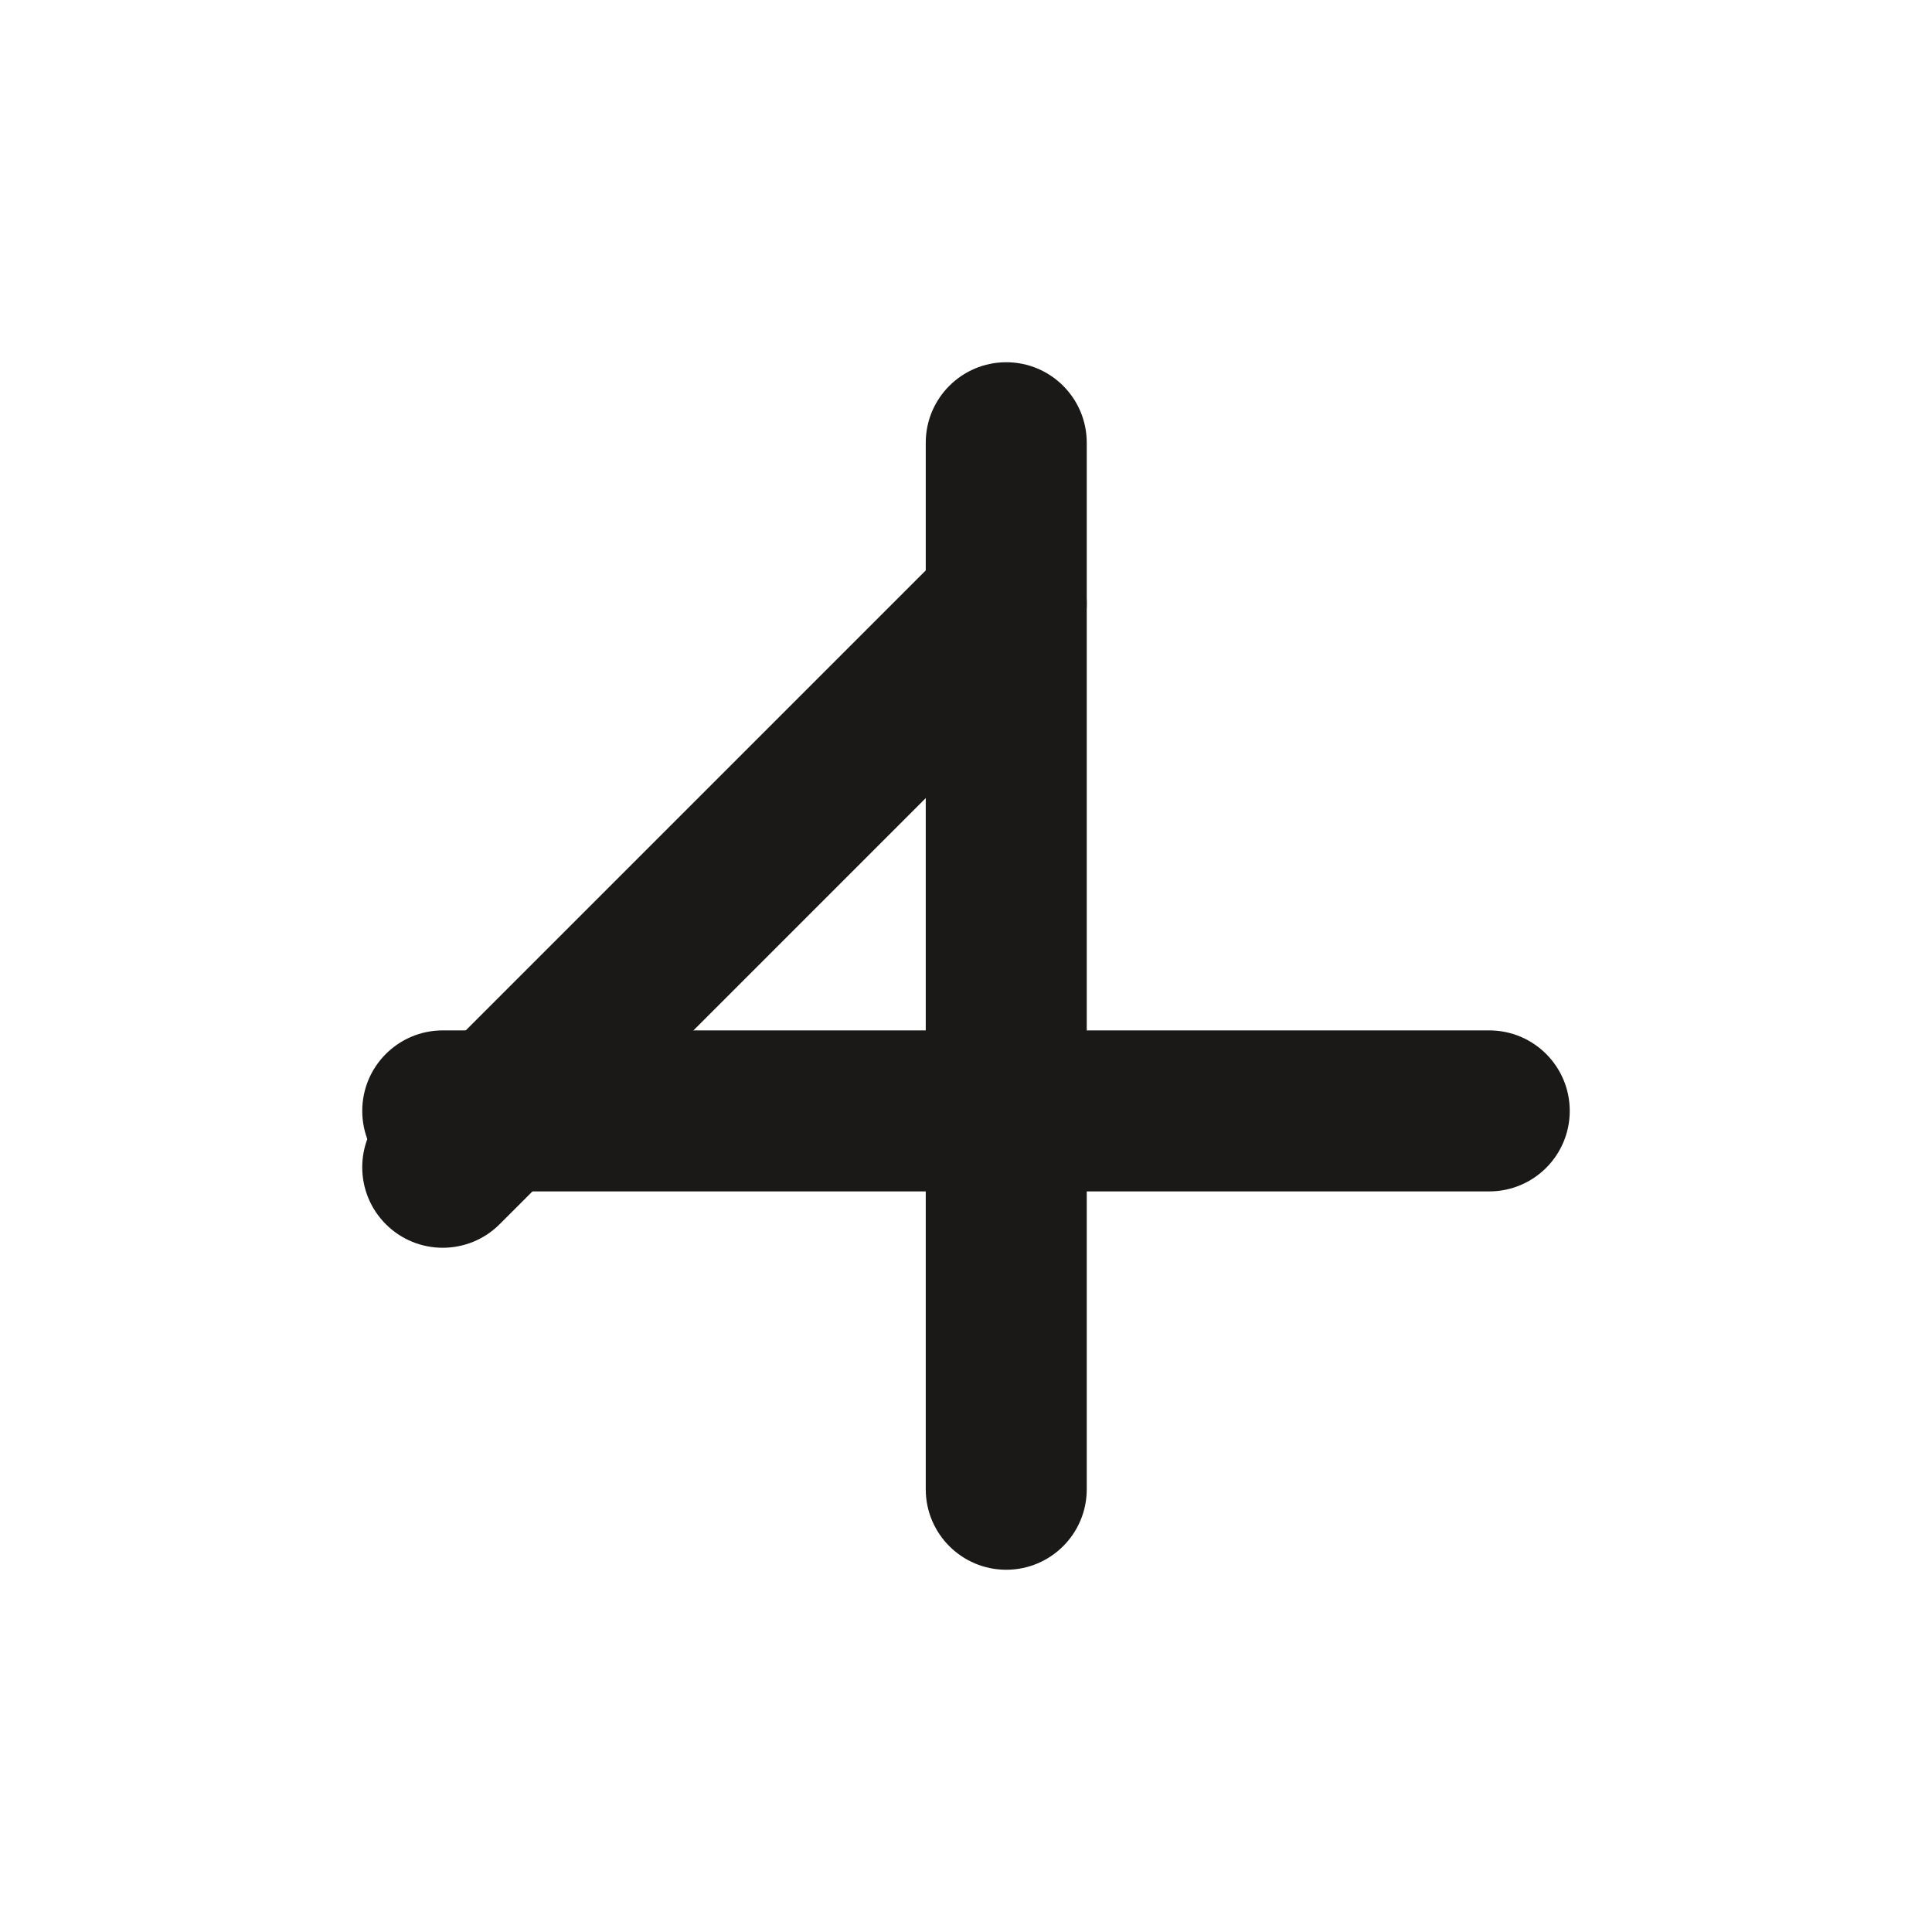
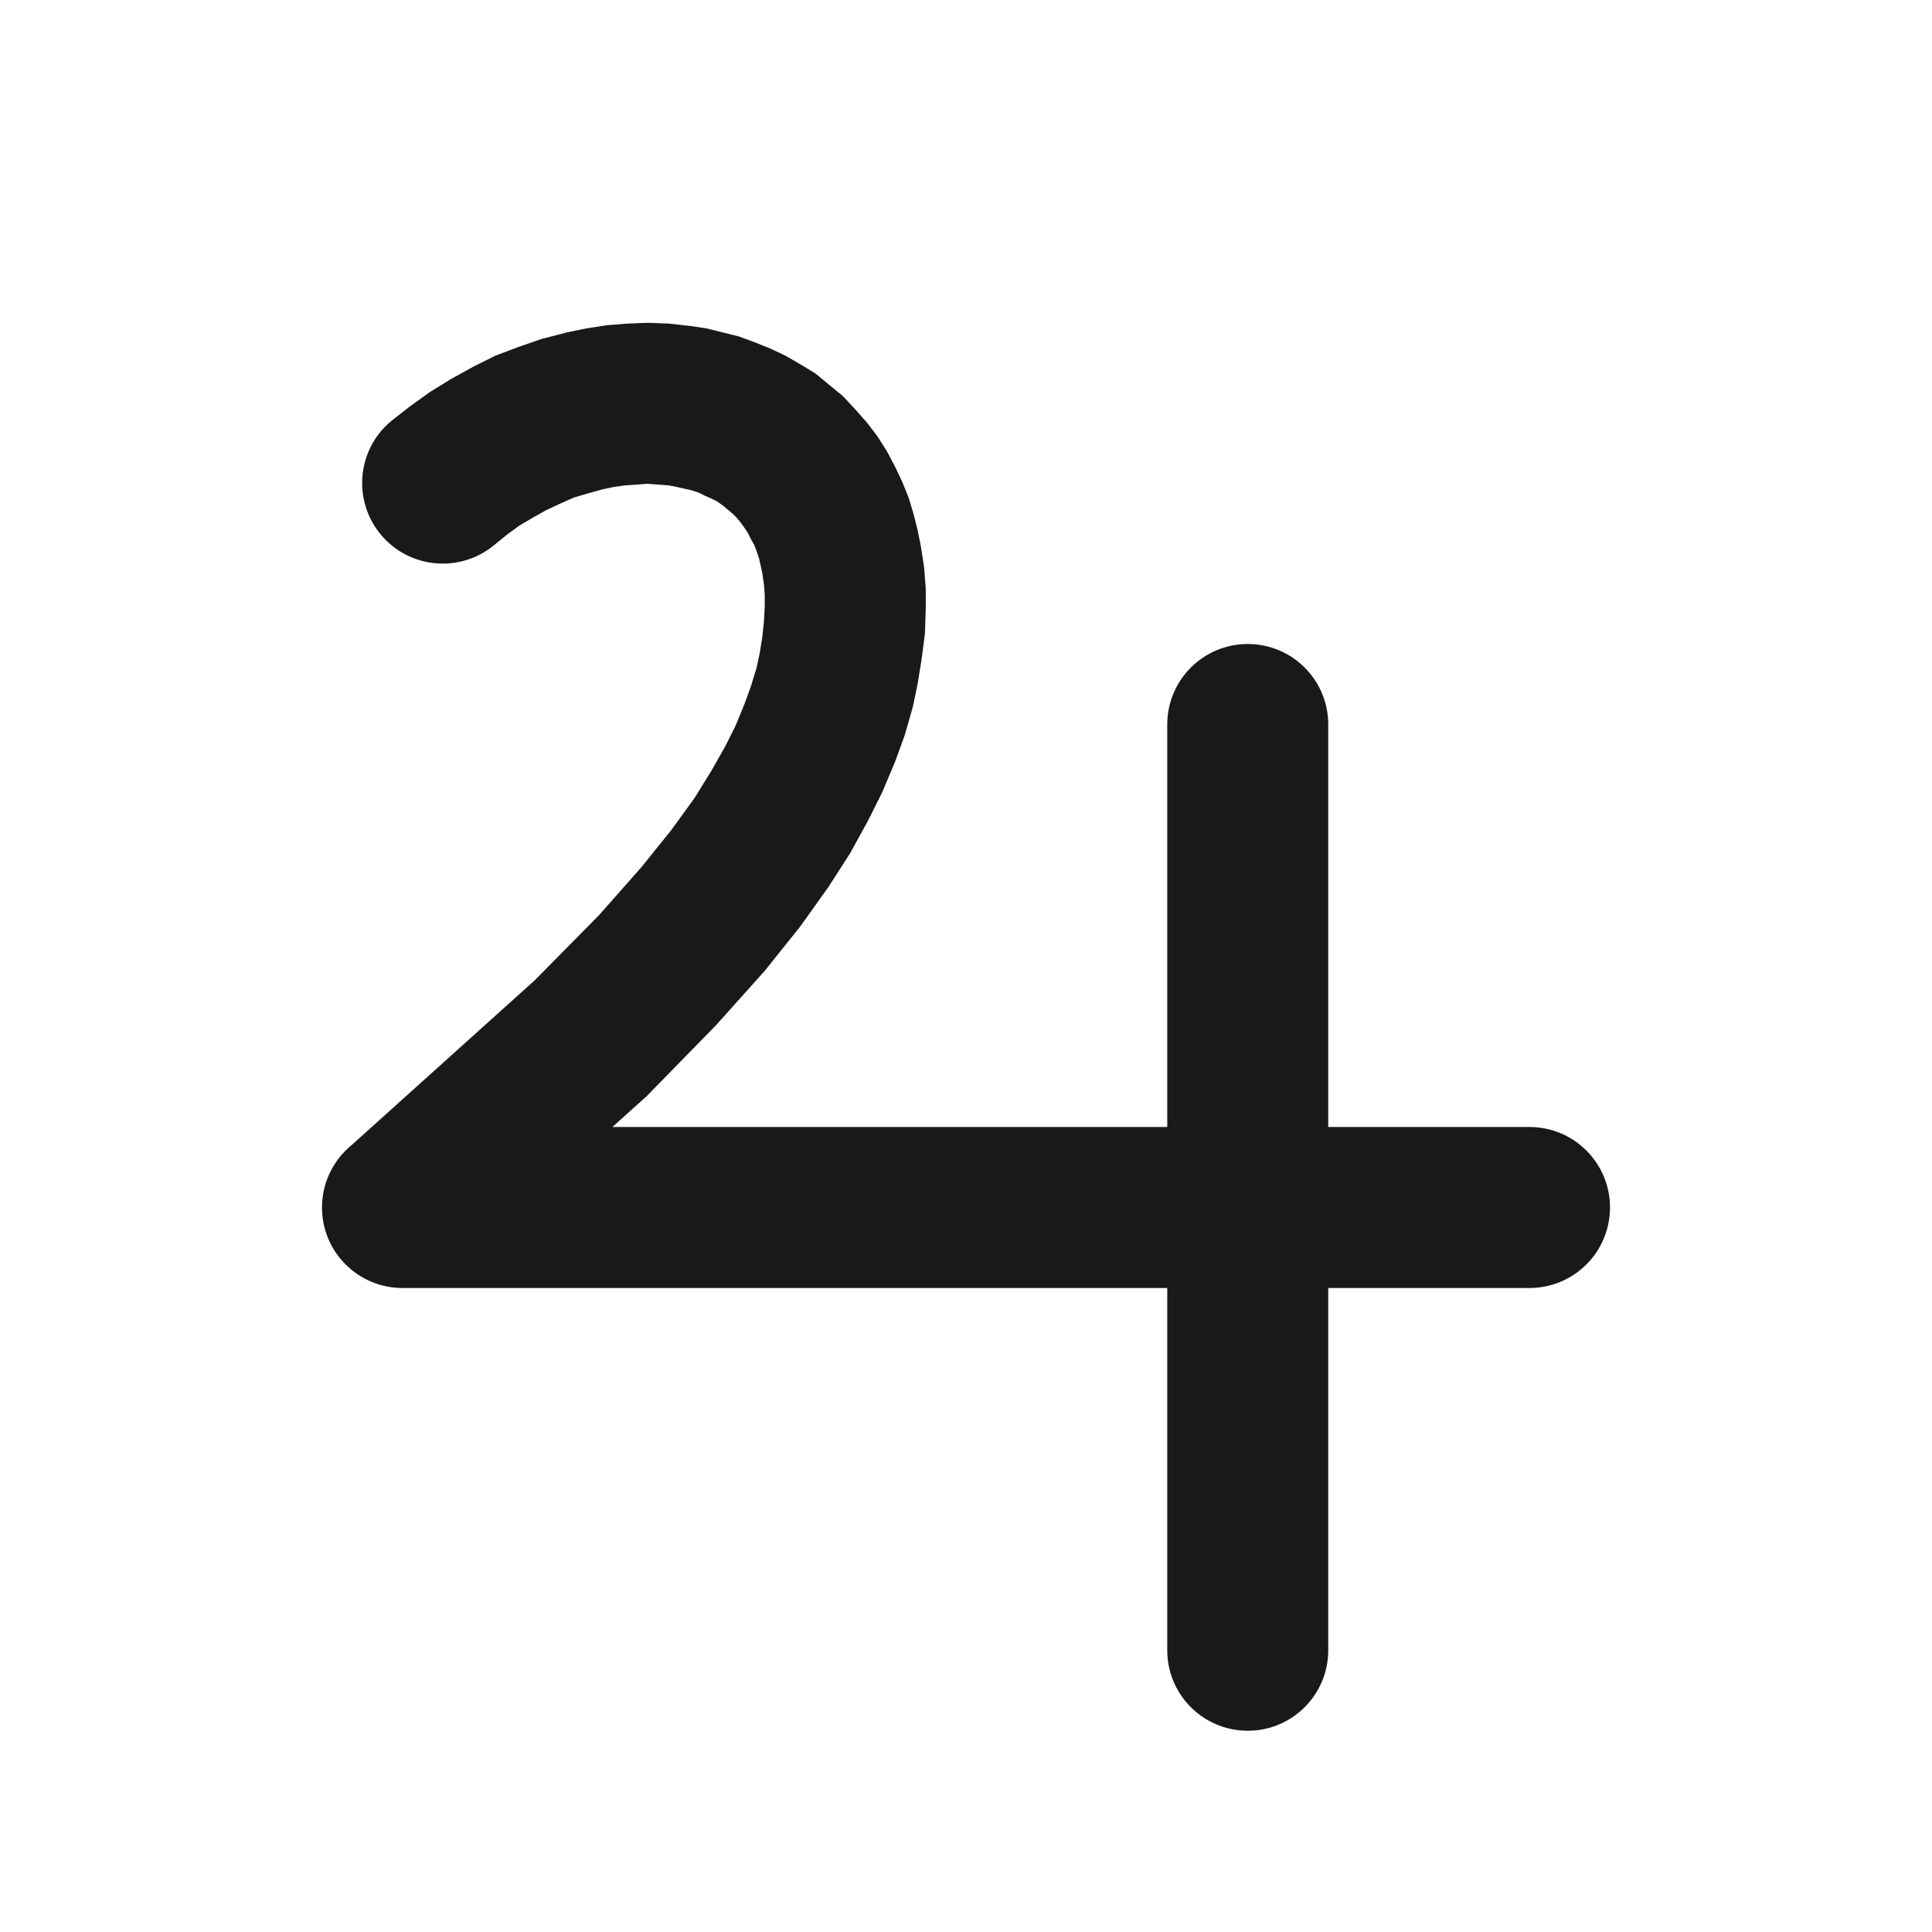
<svg xmlns="http://www.w3.org/2000/svg" width="24" height="24" viewBox="0 0 24 24" fill="none">
-   <rect x="11.5" y="4.5" width="2" height="15" rx="1" fill="#1A1917" />
-   <rect x="8" y="5.05" width="2" height="11.9" rx="1" transform="rotate(45 9 11)" fill="#1A1917" />
-   <rect x="4.5" y="12.8" width="15" height="2" rx="1" fill="#1A1917" />
+   <path d="M4.86 5.23L5.09 5.05L5.34 4.87L5.6 4.71L5.87 4.56L6.15 4.42L6.44 4.31L6.73 4.21L7.04 4.13L7.28 4.08L7.54 4.04L7.79 4.02L8.05 4.01L8.31 4.02L8.58 4.05L8.78 4.08L8.98 4.13L9.18 4.18L9.37 4.25L9.57 4.33L9.76 4.42L9.95 4.53L10.13 4.64L10.3 4.78L10.47 4.92L10.62 5.08L10.77 5.25L10.9 5.42L11.02 5.61L11.12 5.8L11.21 5.99L11.29 6.19L11.35 6.39L11.4 6.59L11.44 6.79L11.48 7.05L11.5 7.31L11.5 7.56L11.49 7.87L11.45 8.18L11.4 8.49L11.34 8.78L11.24 9.13L11.12 9.46L10.96 9.84L10.78 10.2L10.56 10.6L10.29 11.02L9.94 11.51L9.5 12.06L8.9 12.73L8.03 13.62L5.66 15.75A1 1 0 0 1 4.34 14.25L4.34 14.25L6.64 12.18L7.44 11.37L7.97 10.77L8.34 10.31L8.63 9.91L8.84 9.57L9.01 9.27L9.14 9.01L9.25 8.74L9.33 8.52L9.4 8.29L9.44 8.1L9.47 7.91L9.49 7.72L9.5 7.54L9.5 7.39L9.49 7.26L9.47 7.12L9.45 7.03L9.43 6.94L9.4 6.85L9.37 6.77L9.33 6.7L9.29 6.62L9.25 6.56L9.2 6.49L9.15 6.43L9.1 6.38L9.04 6.33L8.98 6.28L8.91 6.23L8.83 6.19L8.76 6.16L8.68 6.12L8.59 6.09L8.5 6.07L8.41 6.05L8.31 6.03L8.18 6.02L8.04 6.01L7.91 6.02L7.76 6.03L7.62 6.05L7.48 6.08L7.3 6.13L7.13 6.18L6.95 6.26L6.78 6.34L6.62 6.43L6.45 6.53L6.3 6.64L6.14 6.77A1 1 0 0 1 4.86 5.23ZM5 14L19 14A1 1 0 0 1 19 16L19 16L5 16A1 1 0 0 1 5 14Z" fill="#1A1917" />
+   <path d="M16.5 9L16.5 20.5A1 1 0 0 1 14.5 20.5L14.5 20.5L14.5 9A1 1 0 0 1 16.5 9Z" fill="#1A1917" />
</svg>
